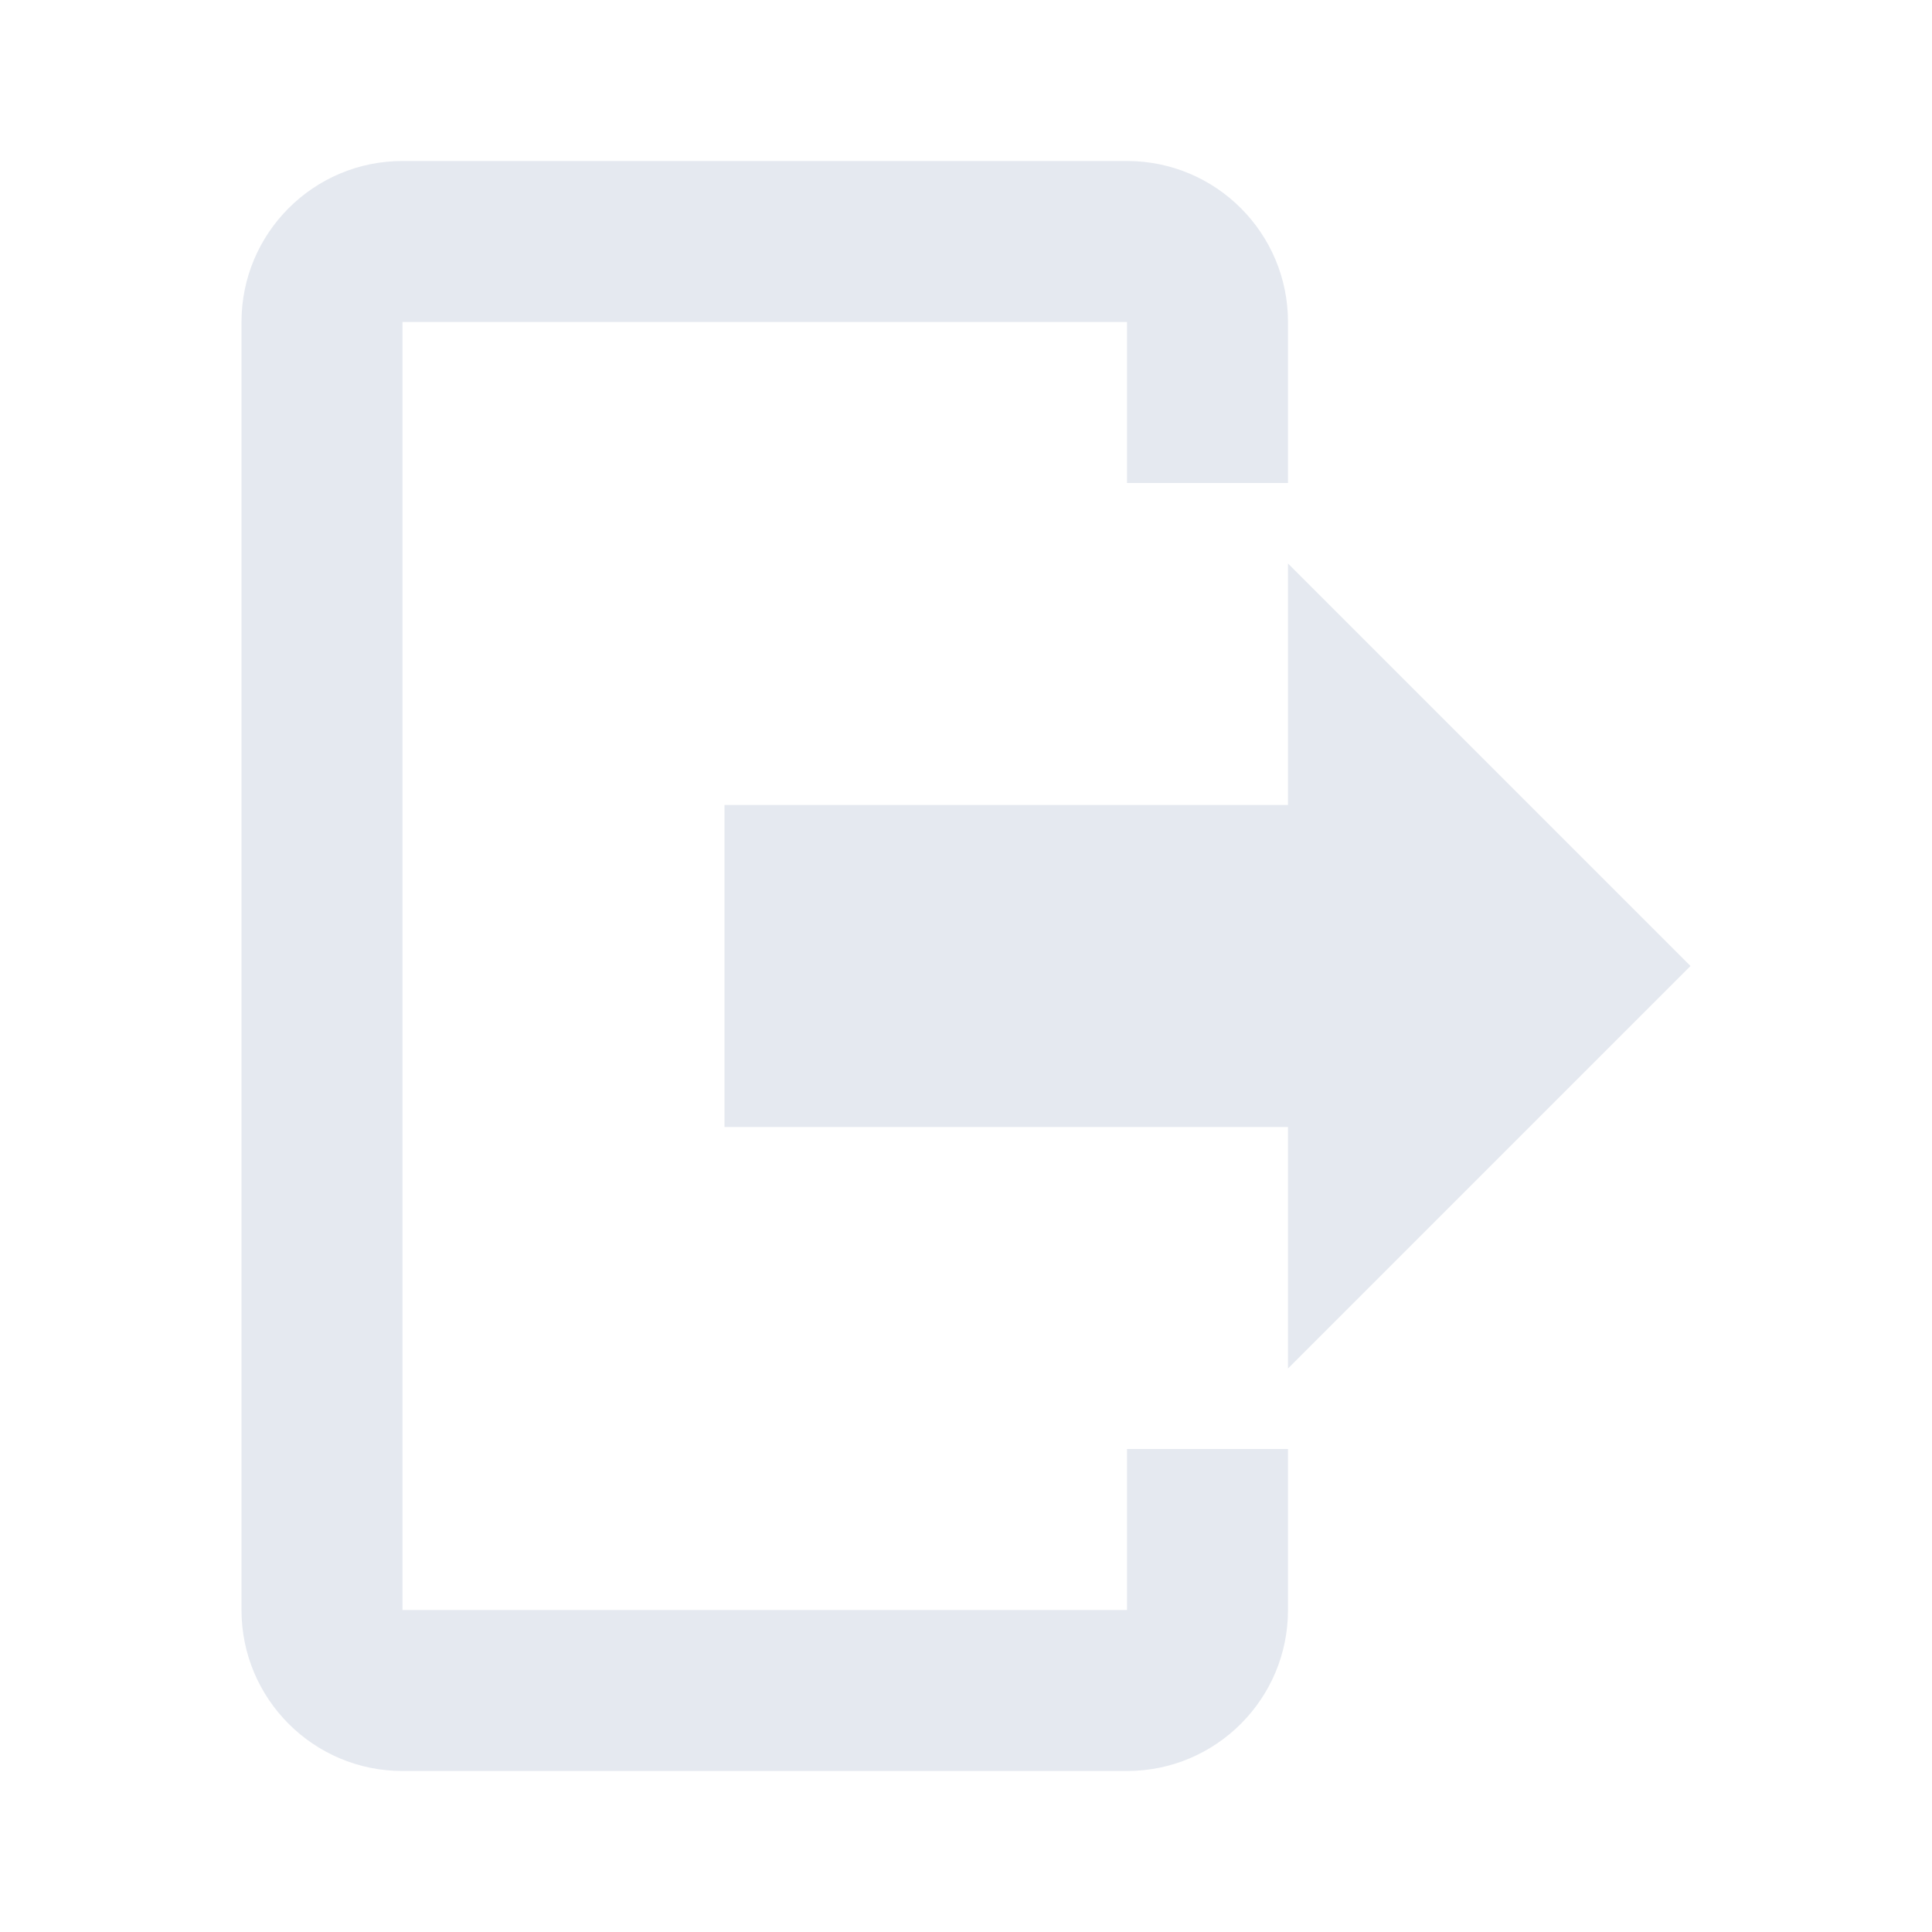
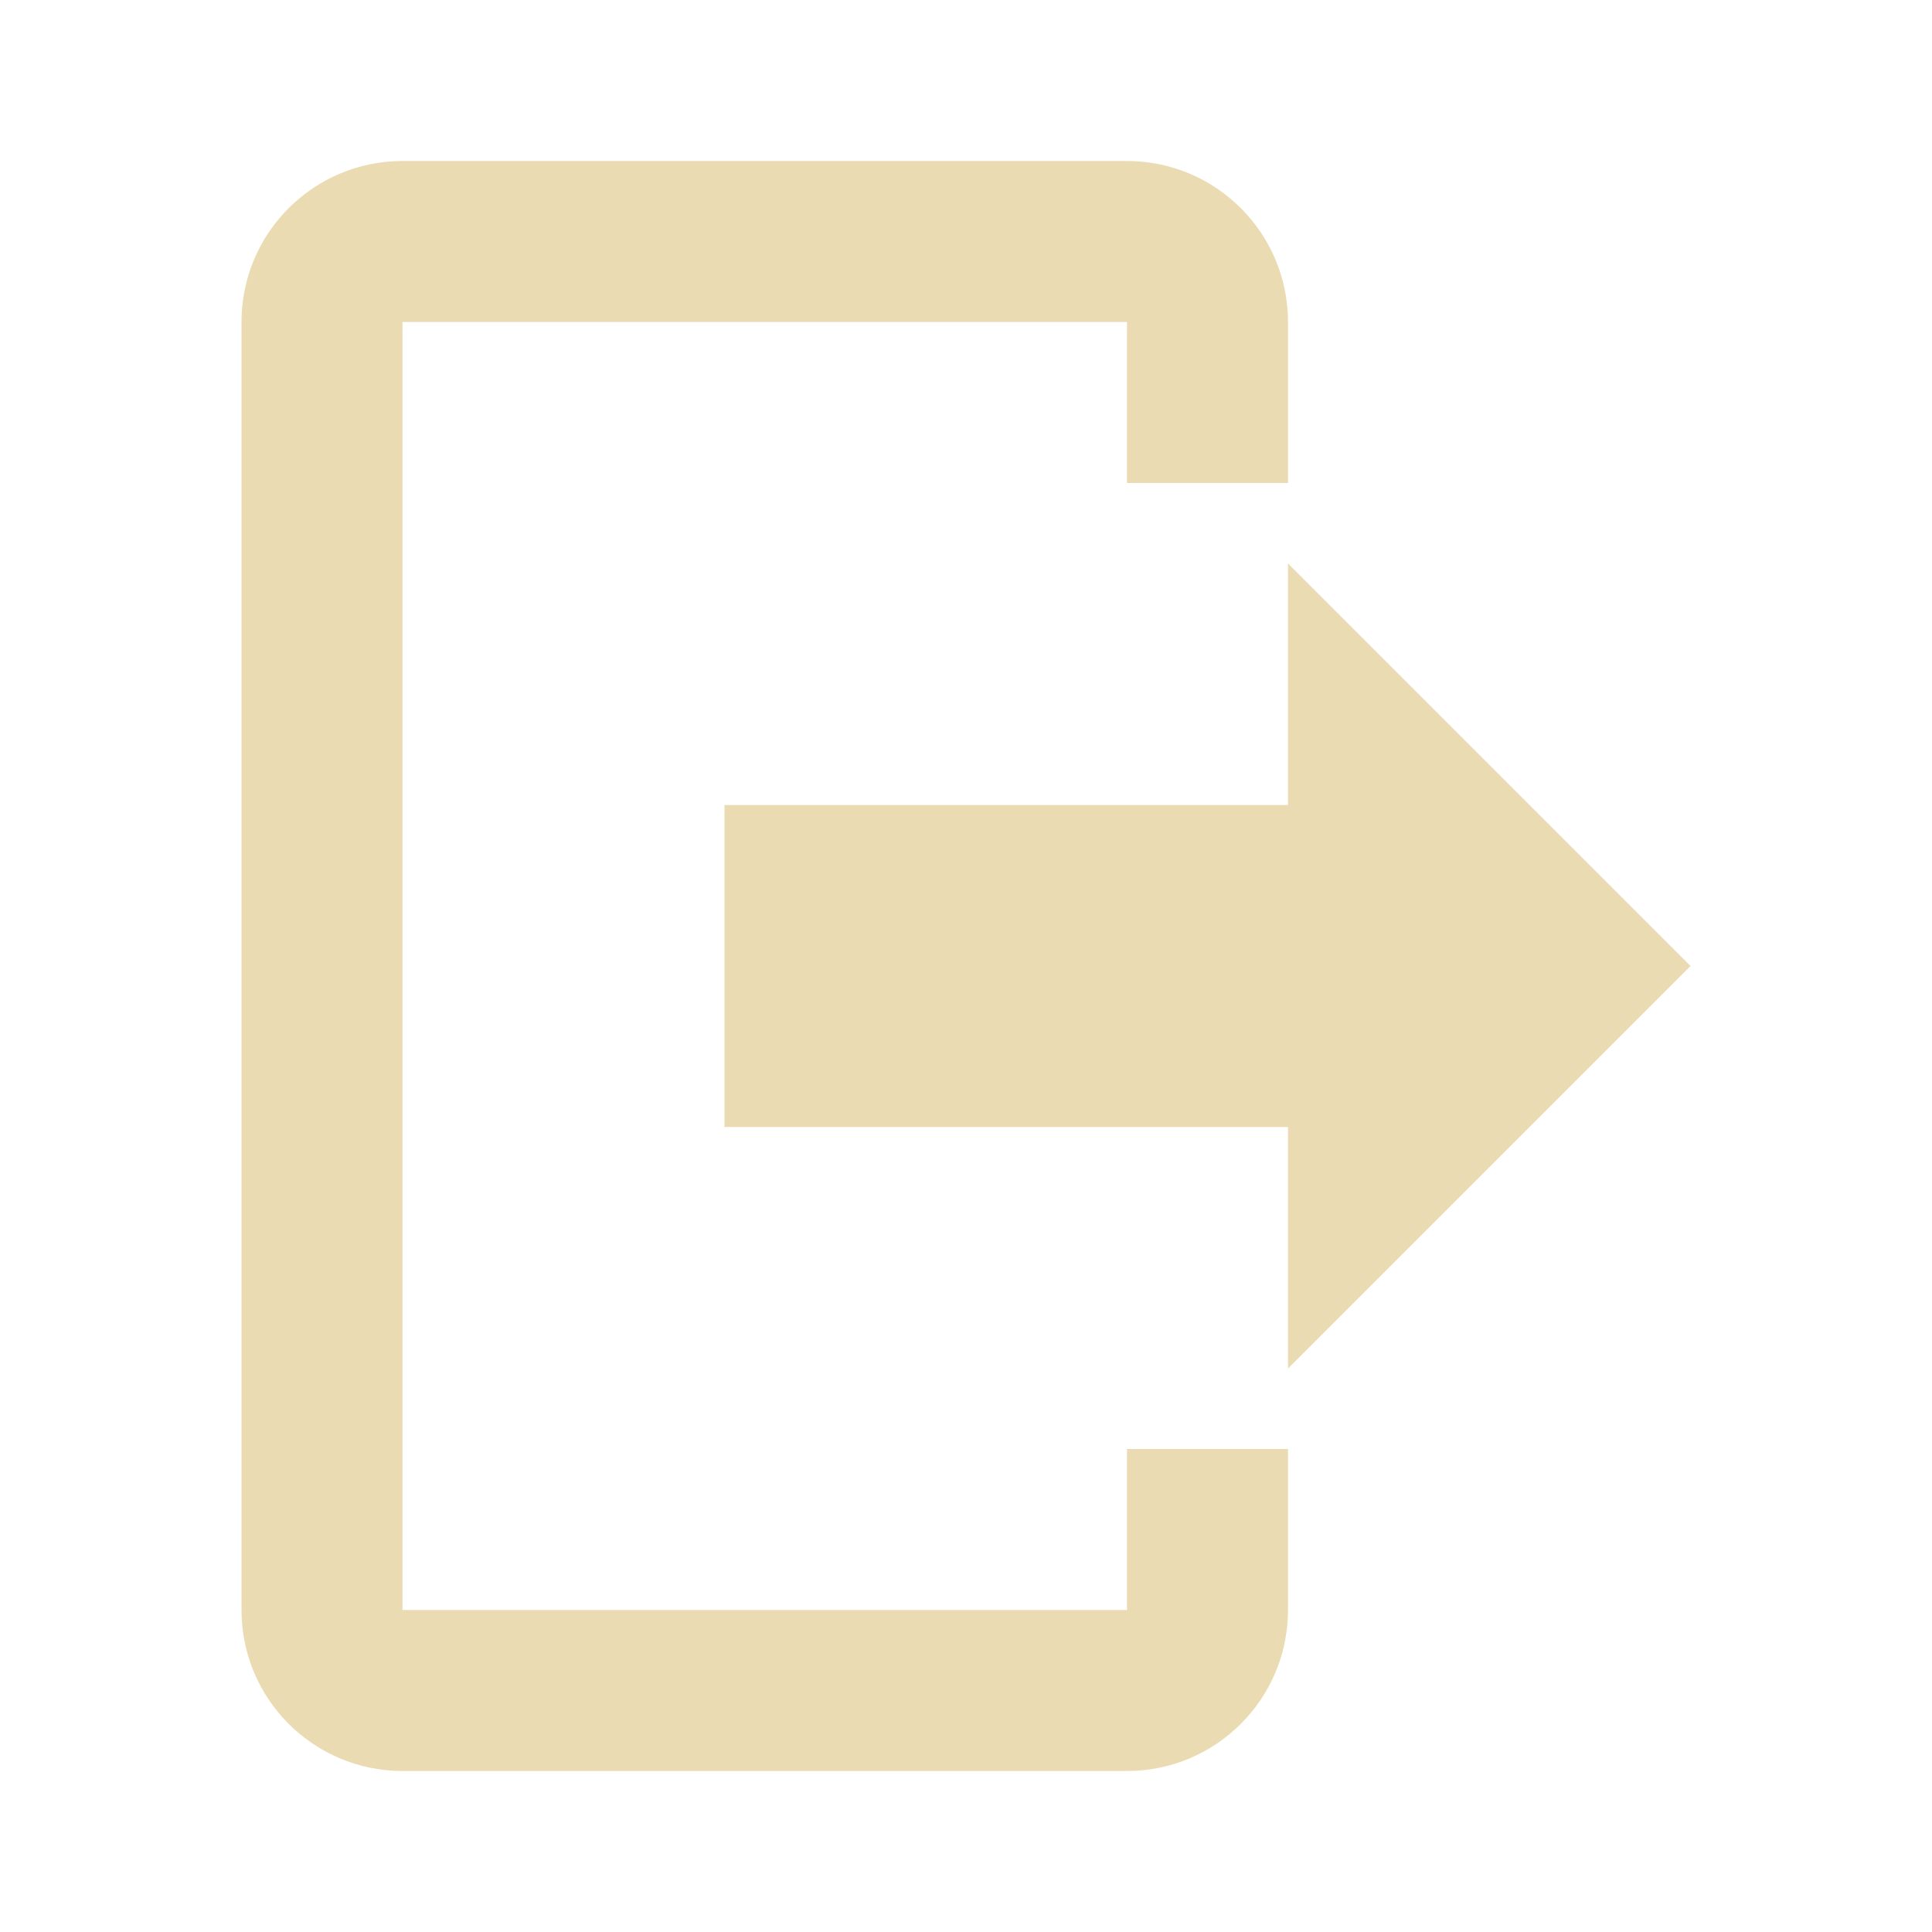
<svg xmlns="http://www.w3.org/2000/svg" version="1.1" width="240" height="240" viewBox="0 0 24 24">
-   <path fill="#e5e9f0" d="M16,17V14H9V10H16V7L21,12L16,17M14,2A2,2 0 0,1 16,4V6H14V4H5V20H14V18H16V20A2,2 0 0,1 14,22H5A2,2 0 0,1 3,20V4A2,2 0 0,1 5,2H14Z" />
+   <path fill="#EBDBB2" d="M16,17V14H9V10H16V7L21,12L16,17M14,2A2,2 0 0,1 16,4V6H14V4H5V20H14V18H16V20A2,2 0 0,1 14,22H5A2,2 0 0,1 3,20V4A2,2 0 0,1 5,2H14Z" />
</svg>
